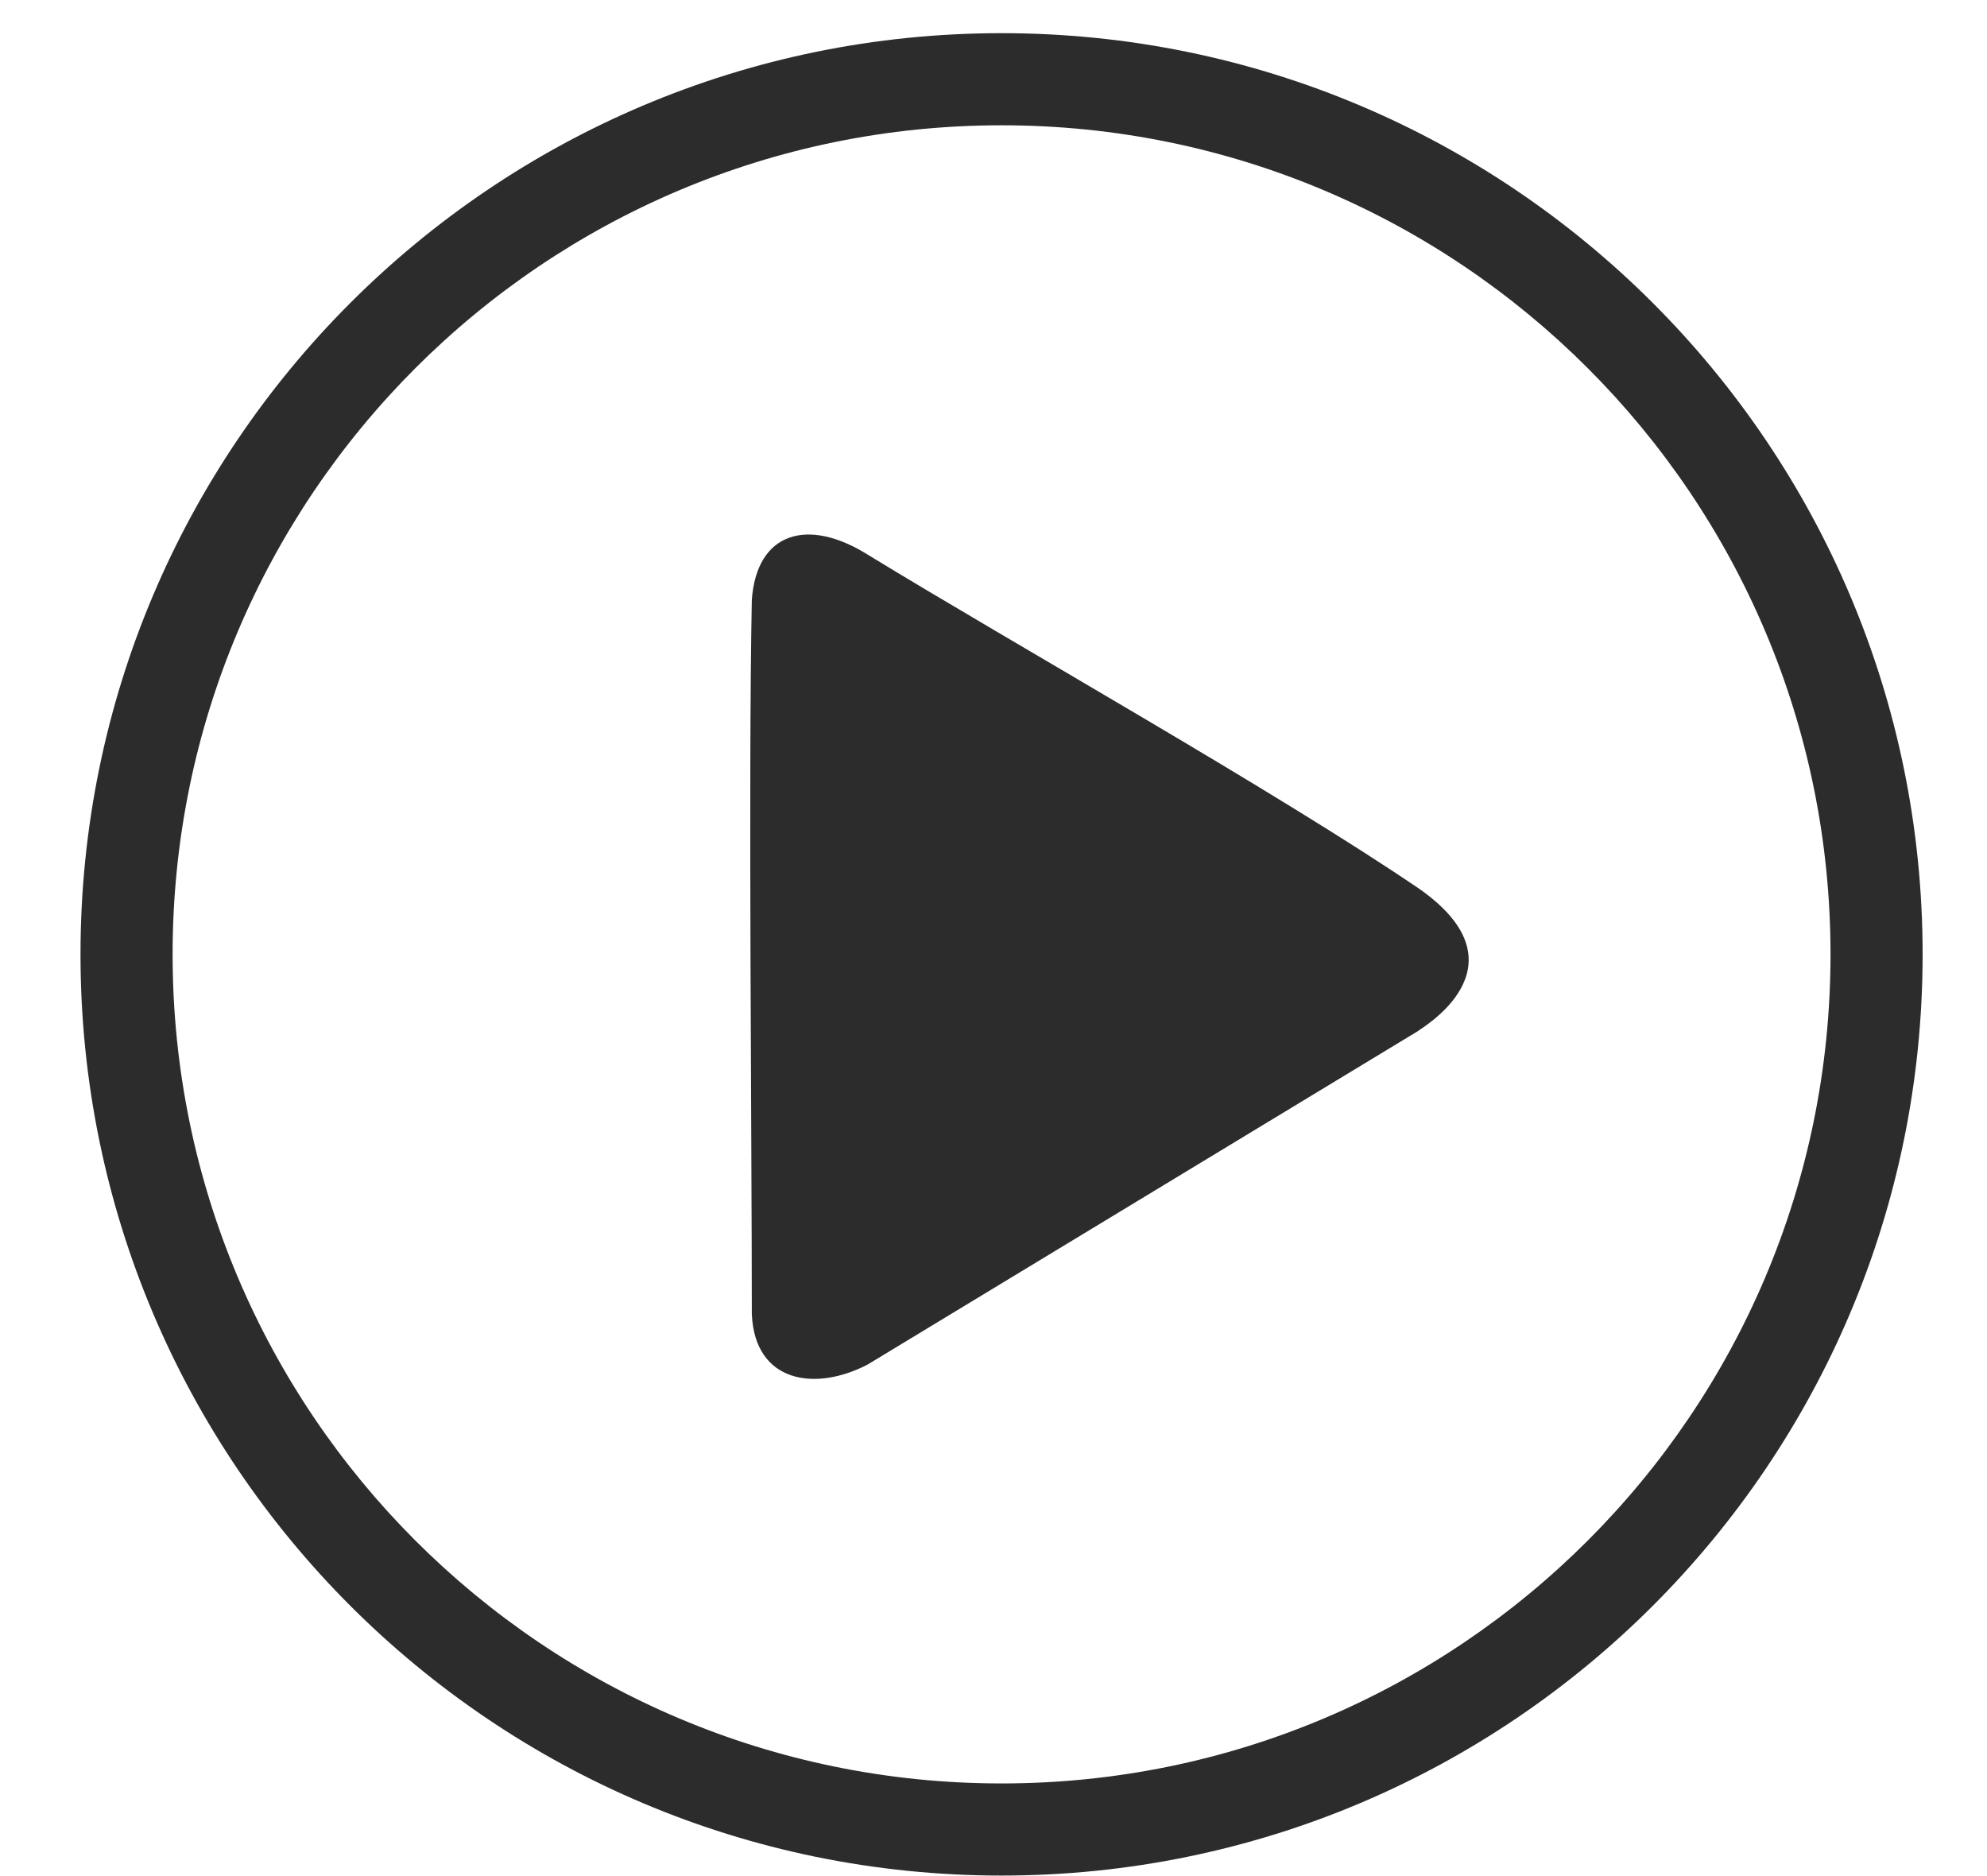
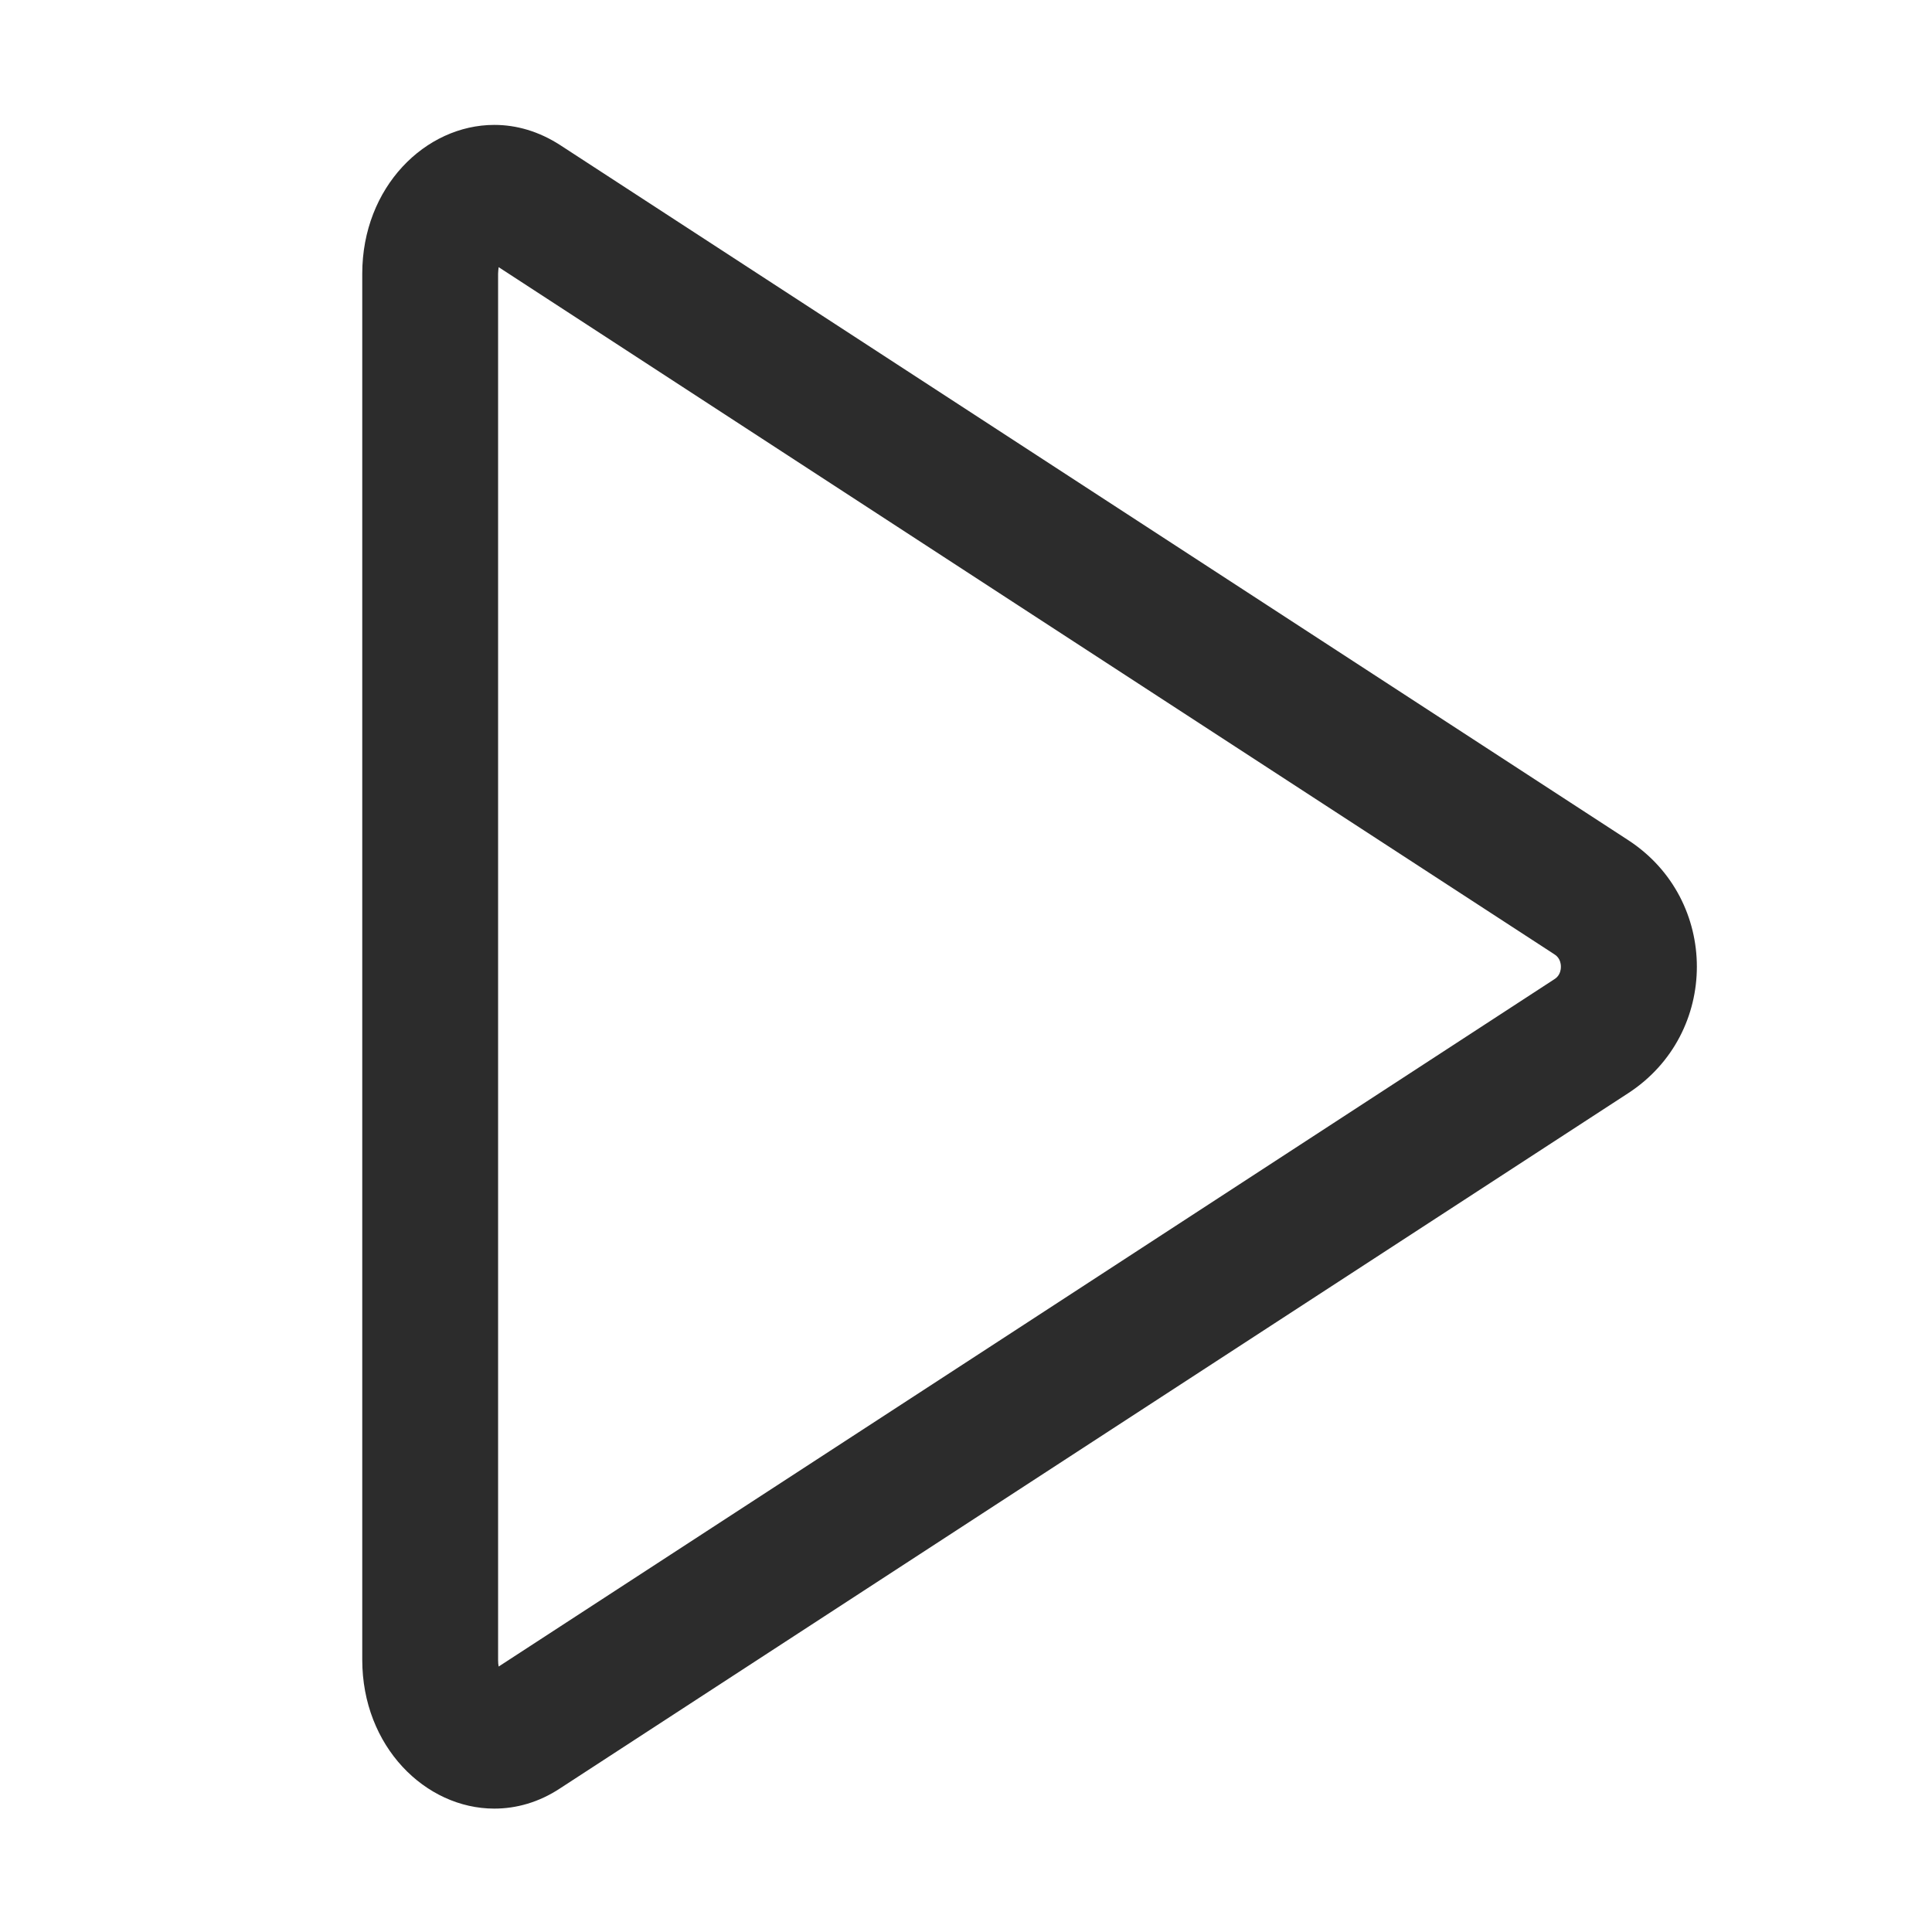
- <svg xmlns="http://www.w3.org/2000/svg" t="1757470278815" class="icon" viewBox="0 0 1085 1024" version="1.1" p-id="4675" width="67.812" height="64">
-   <path d="M546.904 18.106c-277.769 0-502.945 225.176-502.945 502.945 0 277.772 225.175 502.948 502.945 502.948 277.768 0 502.945-225.176 502.945-502.948C1049.85 243.283 824.672 18.106 546.904 18.106L546.904 18.106zM546.904 973.702c-249.993 0-452.652-202.659-452.652-452.652 0-249.99 202.659-452.649 452.652-452.649s452.651 202.659 452.651 452.649C999.555 771.042 796.897 973.702 546.904 973.702L546.904 973.702zM775.204 485.406c-78.268-53.256-220.192-132.968-301.004-182.358-33.132-20.894-60.994-12.503-63.667 24.4-1.938 98.841 0 289.55 0 390.101 1.681 37.462 34.71 42.403 63.376 27.362 80.721-48.906 219.457-132.958 300.589-182.112C773.968 562.477 836.098 528.305 775.204 485.406L775.204 485.406z" fill="#2c2c2c" p-id="4676" />
+ <svg xmlns="http://www.w3.org/2000/svg" t="1757559075825" class="icon" viewBox="0 0 1024 1024" version="1.1" p-id="2904" width="64" height="64">
+   <path d="M264.3 141.6l275.4 179.3 284 184.8c1 0.6 3.6 2.4 3.6 6.7 0 4.3-2.6 6.1-3.6 6.7L539.8 704 264.3 883.3c-0.2-1-0.3-2.1-0.3-3.5V145.1c0-1.3 0.2-2.5 0.3-3.5M262 66.2c-36.5 0-70 32.9-70 78.9v734.6c0 46 33.5 78.9 70 78.9 11.6 0 23.6-3.3 34.8-10.7L579 764.2l284-184.8c48.5-31.6 48.5-102.5 0-134.1L579 260.5 296.9 76.9c-11.3-7.3-23.2-10.7-34.9-10.7z" fill="#2c2c2c" p-id="2905" />
</svg>
